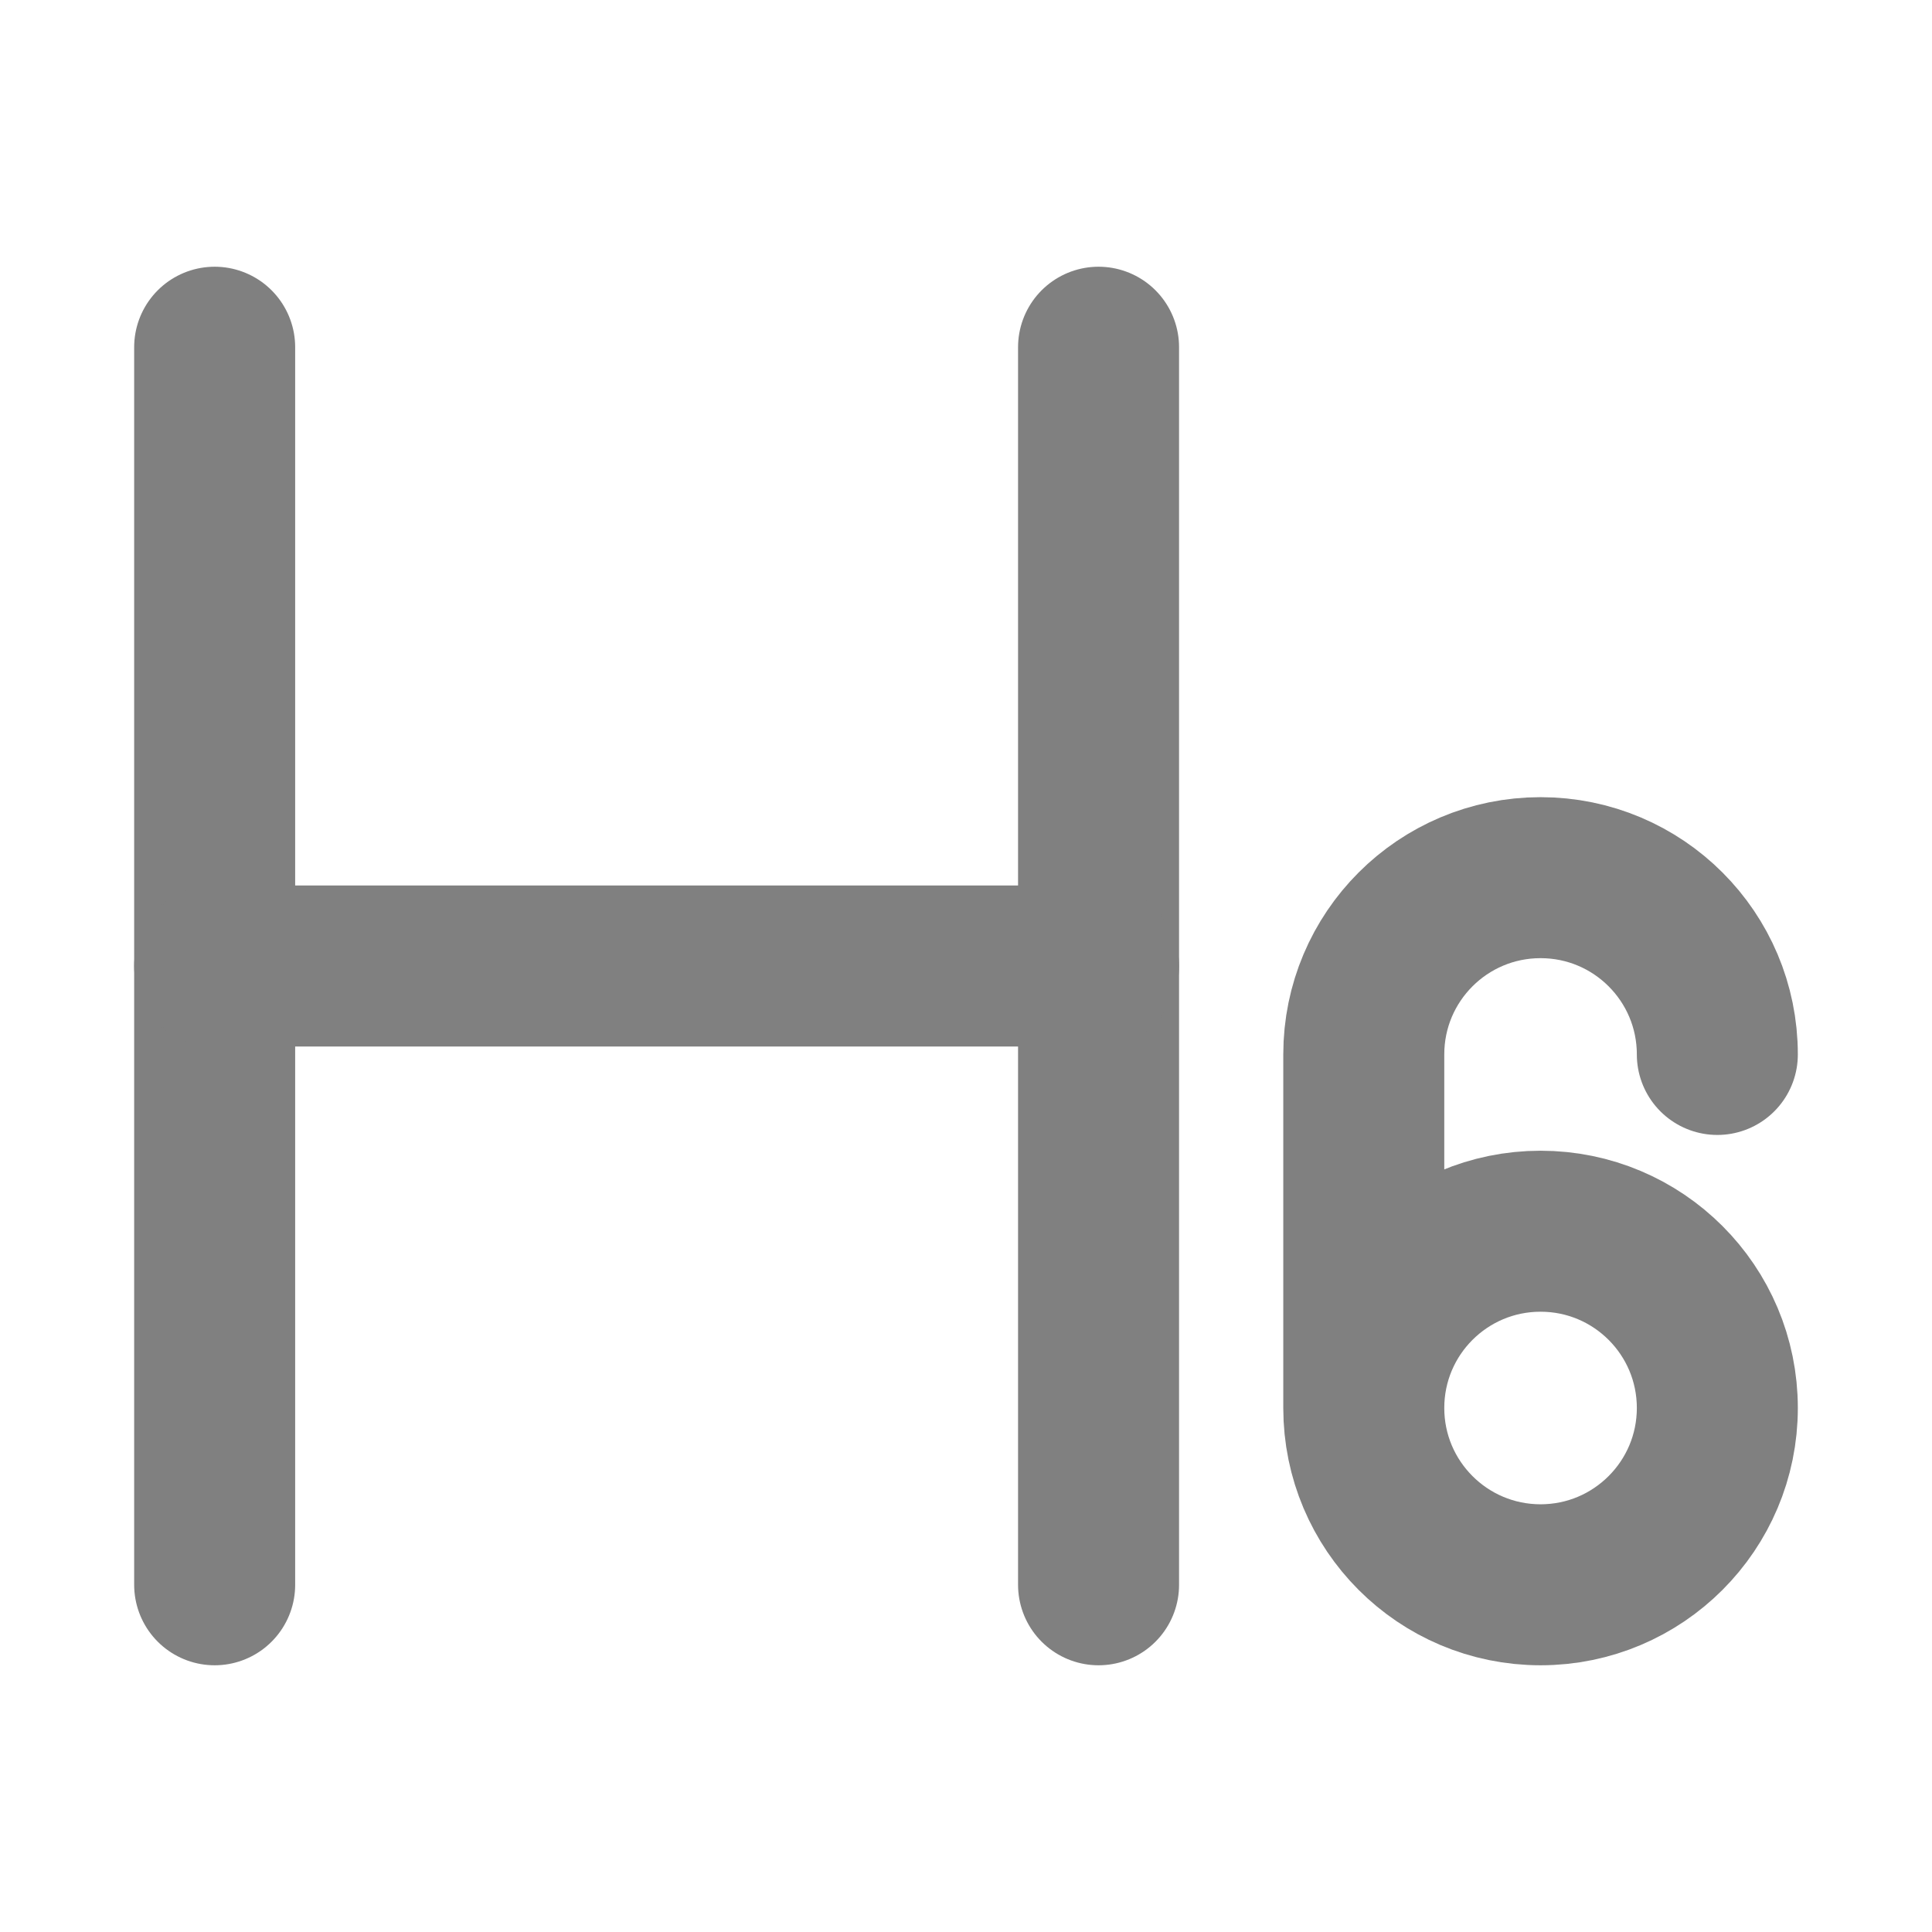
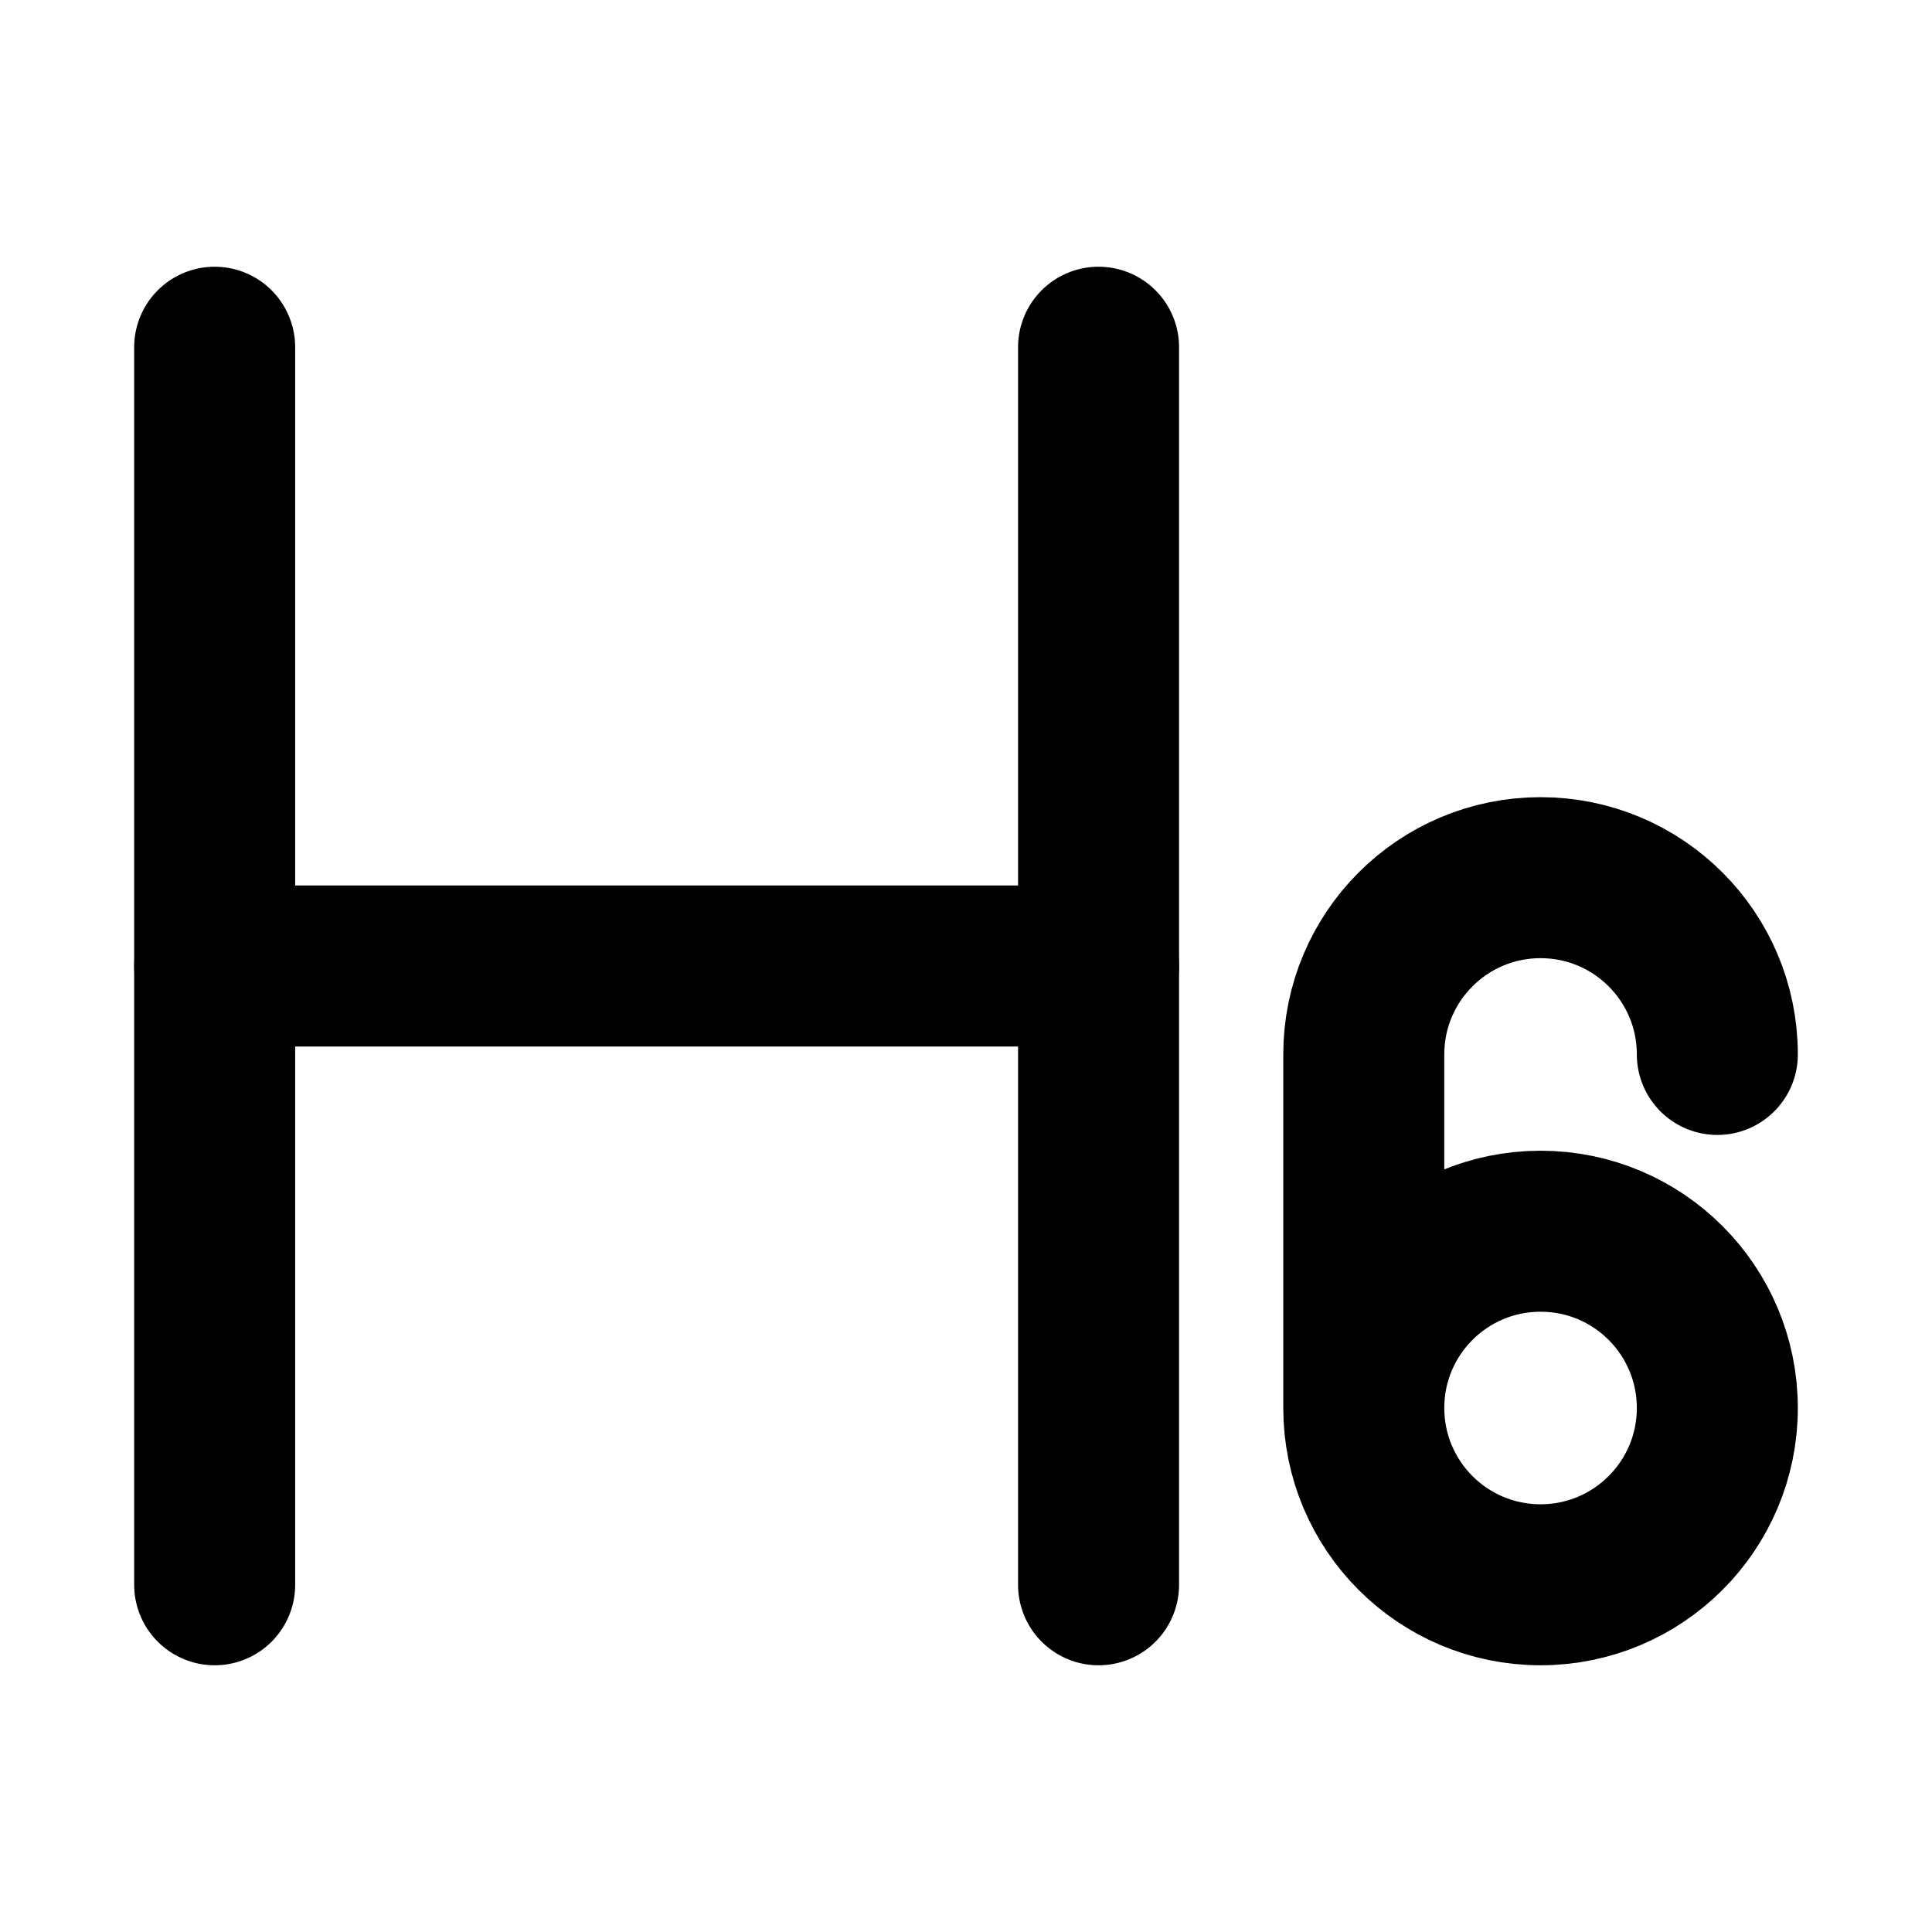
<svg xmlns="http://www.w3.org/2000/svg" width="18" height="18" viewBox="0 0 18 18" fill="none">
-   <path d="M2 3.235V14.765" stroke="#808080" stroke-width="1.5" stroke-linecap="round" stroke-linejoin="round" />
-   <path d="M10.235 3.235V14.765" stroke="#808080" stroke-width="1.5" stroke-linecap="round" stroke-linejoin="round" />
-   <path d="M12.706 13.118C12.706 14.027 13.443 14.765 14.353 14.765C15.263 14.765 16 14.027 16 13.118C16 12.208 15.263 11.471 14.353 11.471C13.443 11.471 12.706 12.208 12.706 13.118ZM12.706 13.118V9.824C12.706 8.914 13.443 8.177 14.353 8.177C15.263 8.177 16 8.914 16 9.824" stroke="#808080" stroke-width="1.5" stroke-linecap="round" stroke-linejoin="round" />
-   <path d="M2 9L10.235 9" stroke="#808080" stroke-width="1.5" stroke-linecap="round" stroke-linejoin="round" />
+   <path d="M2 3.235V14.765" stroke="currentColor" stroke-width="1.5" stroke-linecap="round" stroke-linejoin="round" />
+   <path d="M10.235 3.235V14.765" stroke="currentColor" stroke-width="1.5" stroke-linecap="round" stroke-linejoin="round" />
+   <path d="M12.706 13.118C12.706 14.027 13.443 14.765 14.353 14.765C15.263 14.765 16 14.027 16 13.118C16 12.208 15.263 11.471 14.353 11.471C13.443 11.471 12.706 12.208 12.706 13.118ZM12.706 13.118V9.824C12.706 8.914 13.443 8.177 14.353 8.177C15.263 8.177 16 8.914 16 9.824" stroke="currentColor" stroke-width="1.5" stroke-linecap="round" stroke-linejoin="round" />
+   <path d="M2 9L10.235 9" stroke="currentColor" stroke-width="1.5" stroke-linecap="round" stroke-linejoin="round" />
</svg>
